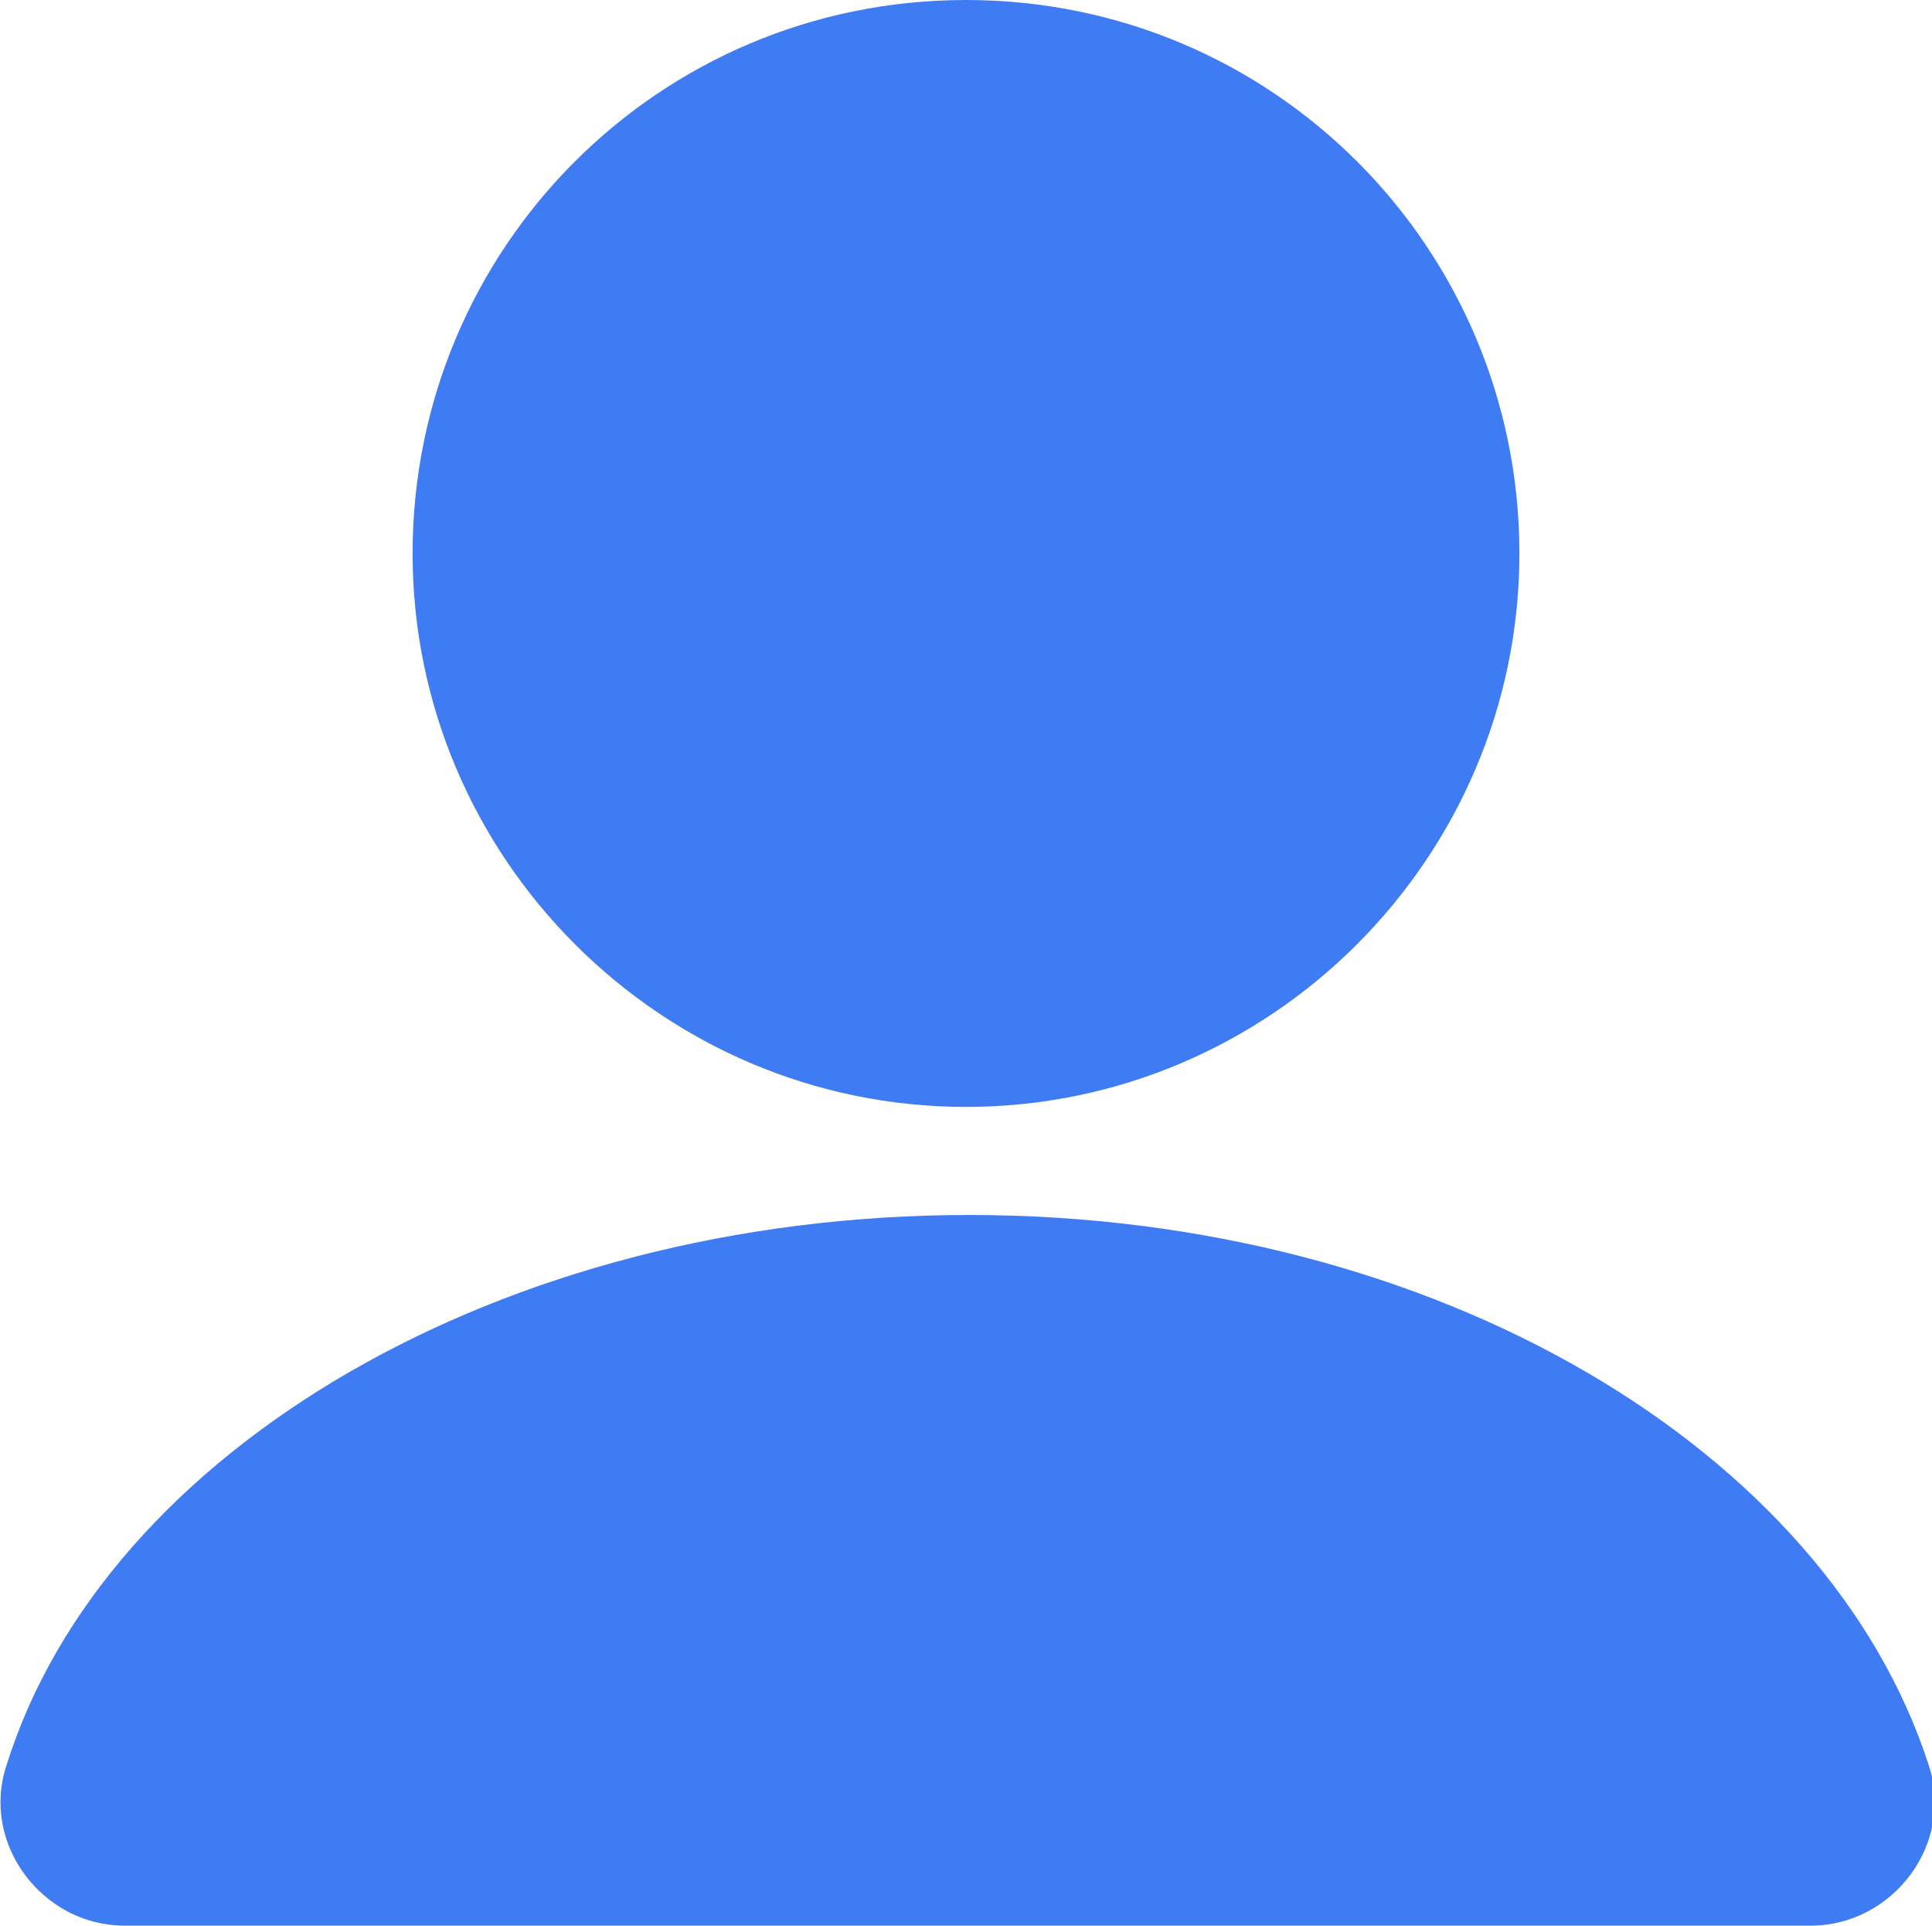
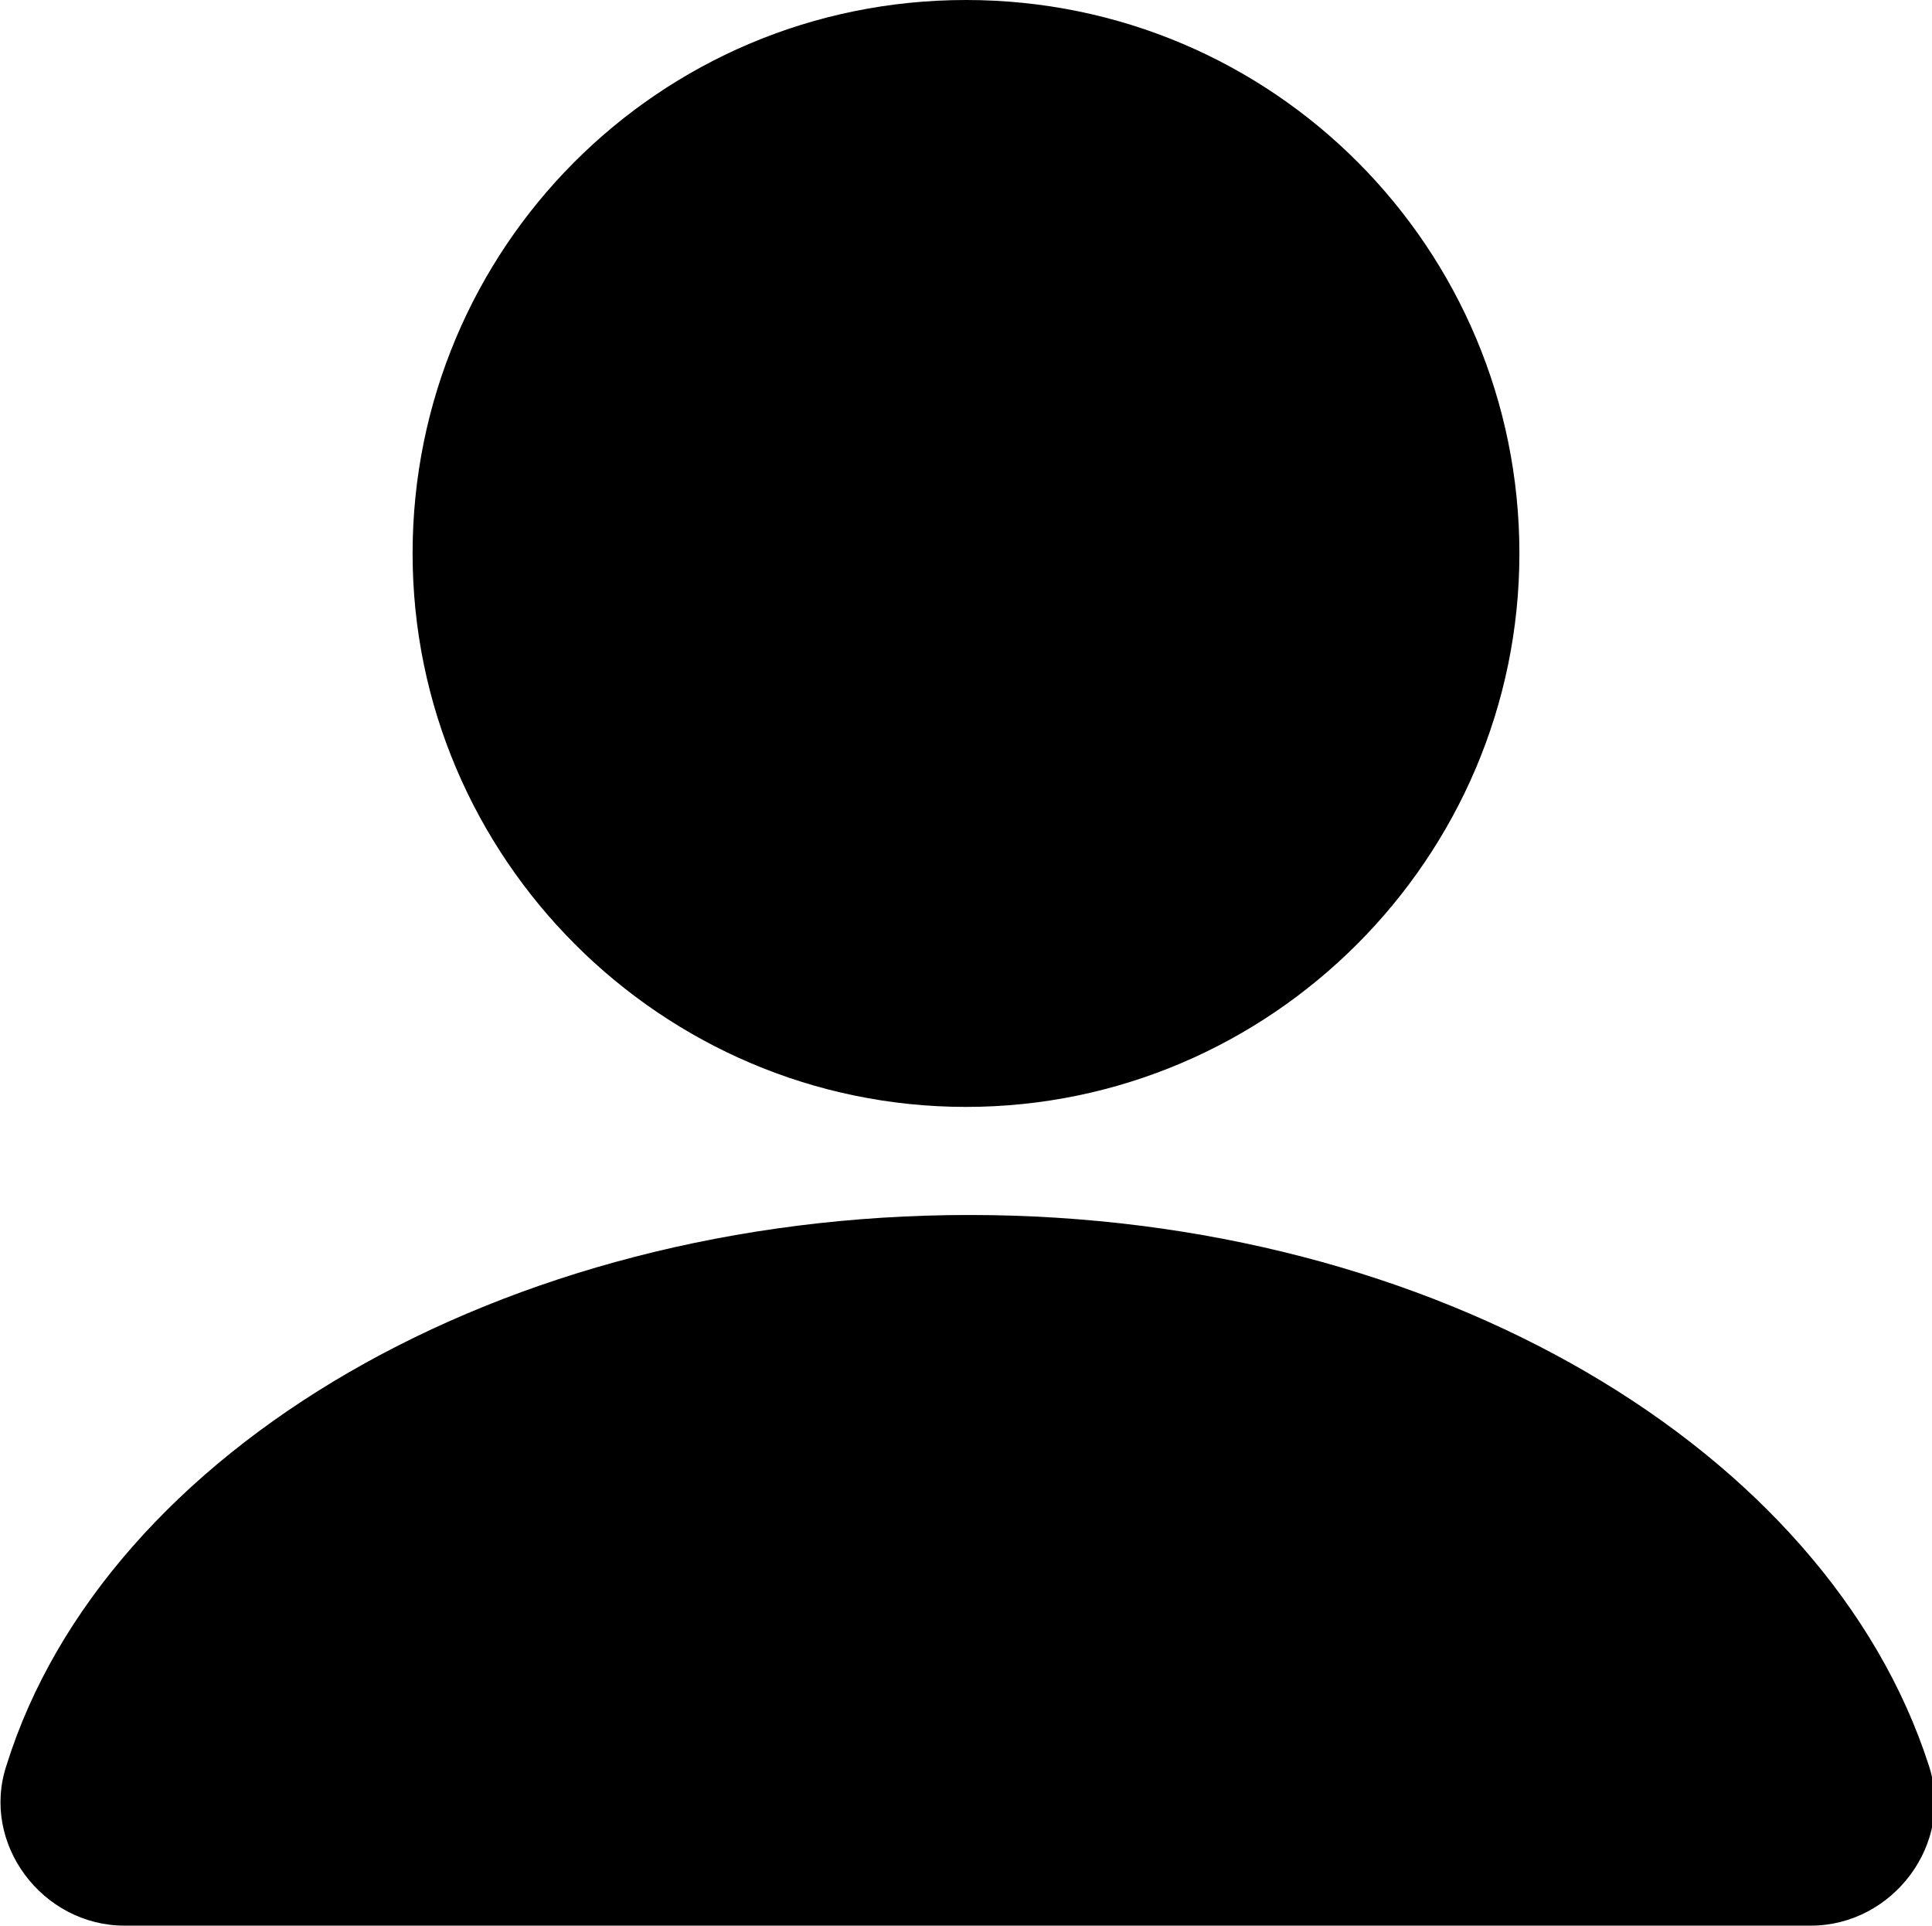
<svg xmlns="http://www.w3.org/2000/svg" id="Ebene_1" version="1.1" viewBox="0 0 59 58.8">
  <defs>
    <style>
      .st0 {
-         fill: #3f7cf4;
+         fill: currentColor;
      }
    </style>
  </defs>
  <path class="st0" d="M29.5,33.8c9.3,0,16.9-7.6,16.9-16.9S38.9,0,29.5,0,12.6,7.6,12.6,16.9s7.6,16.9,16.9,16.9Z" />
  <path class="st0" d="M58.9,53.9c-3.1-9.6-15-16.8-29.3-16.8S3.2,44.3.2,53.9c-.8,2.4,1.1,4.9,3.6,4.9h51.5c2.5,0,4.4-2.5,3.6-4.9Z" />
</svg>
